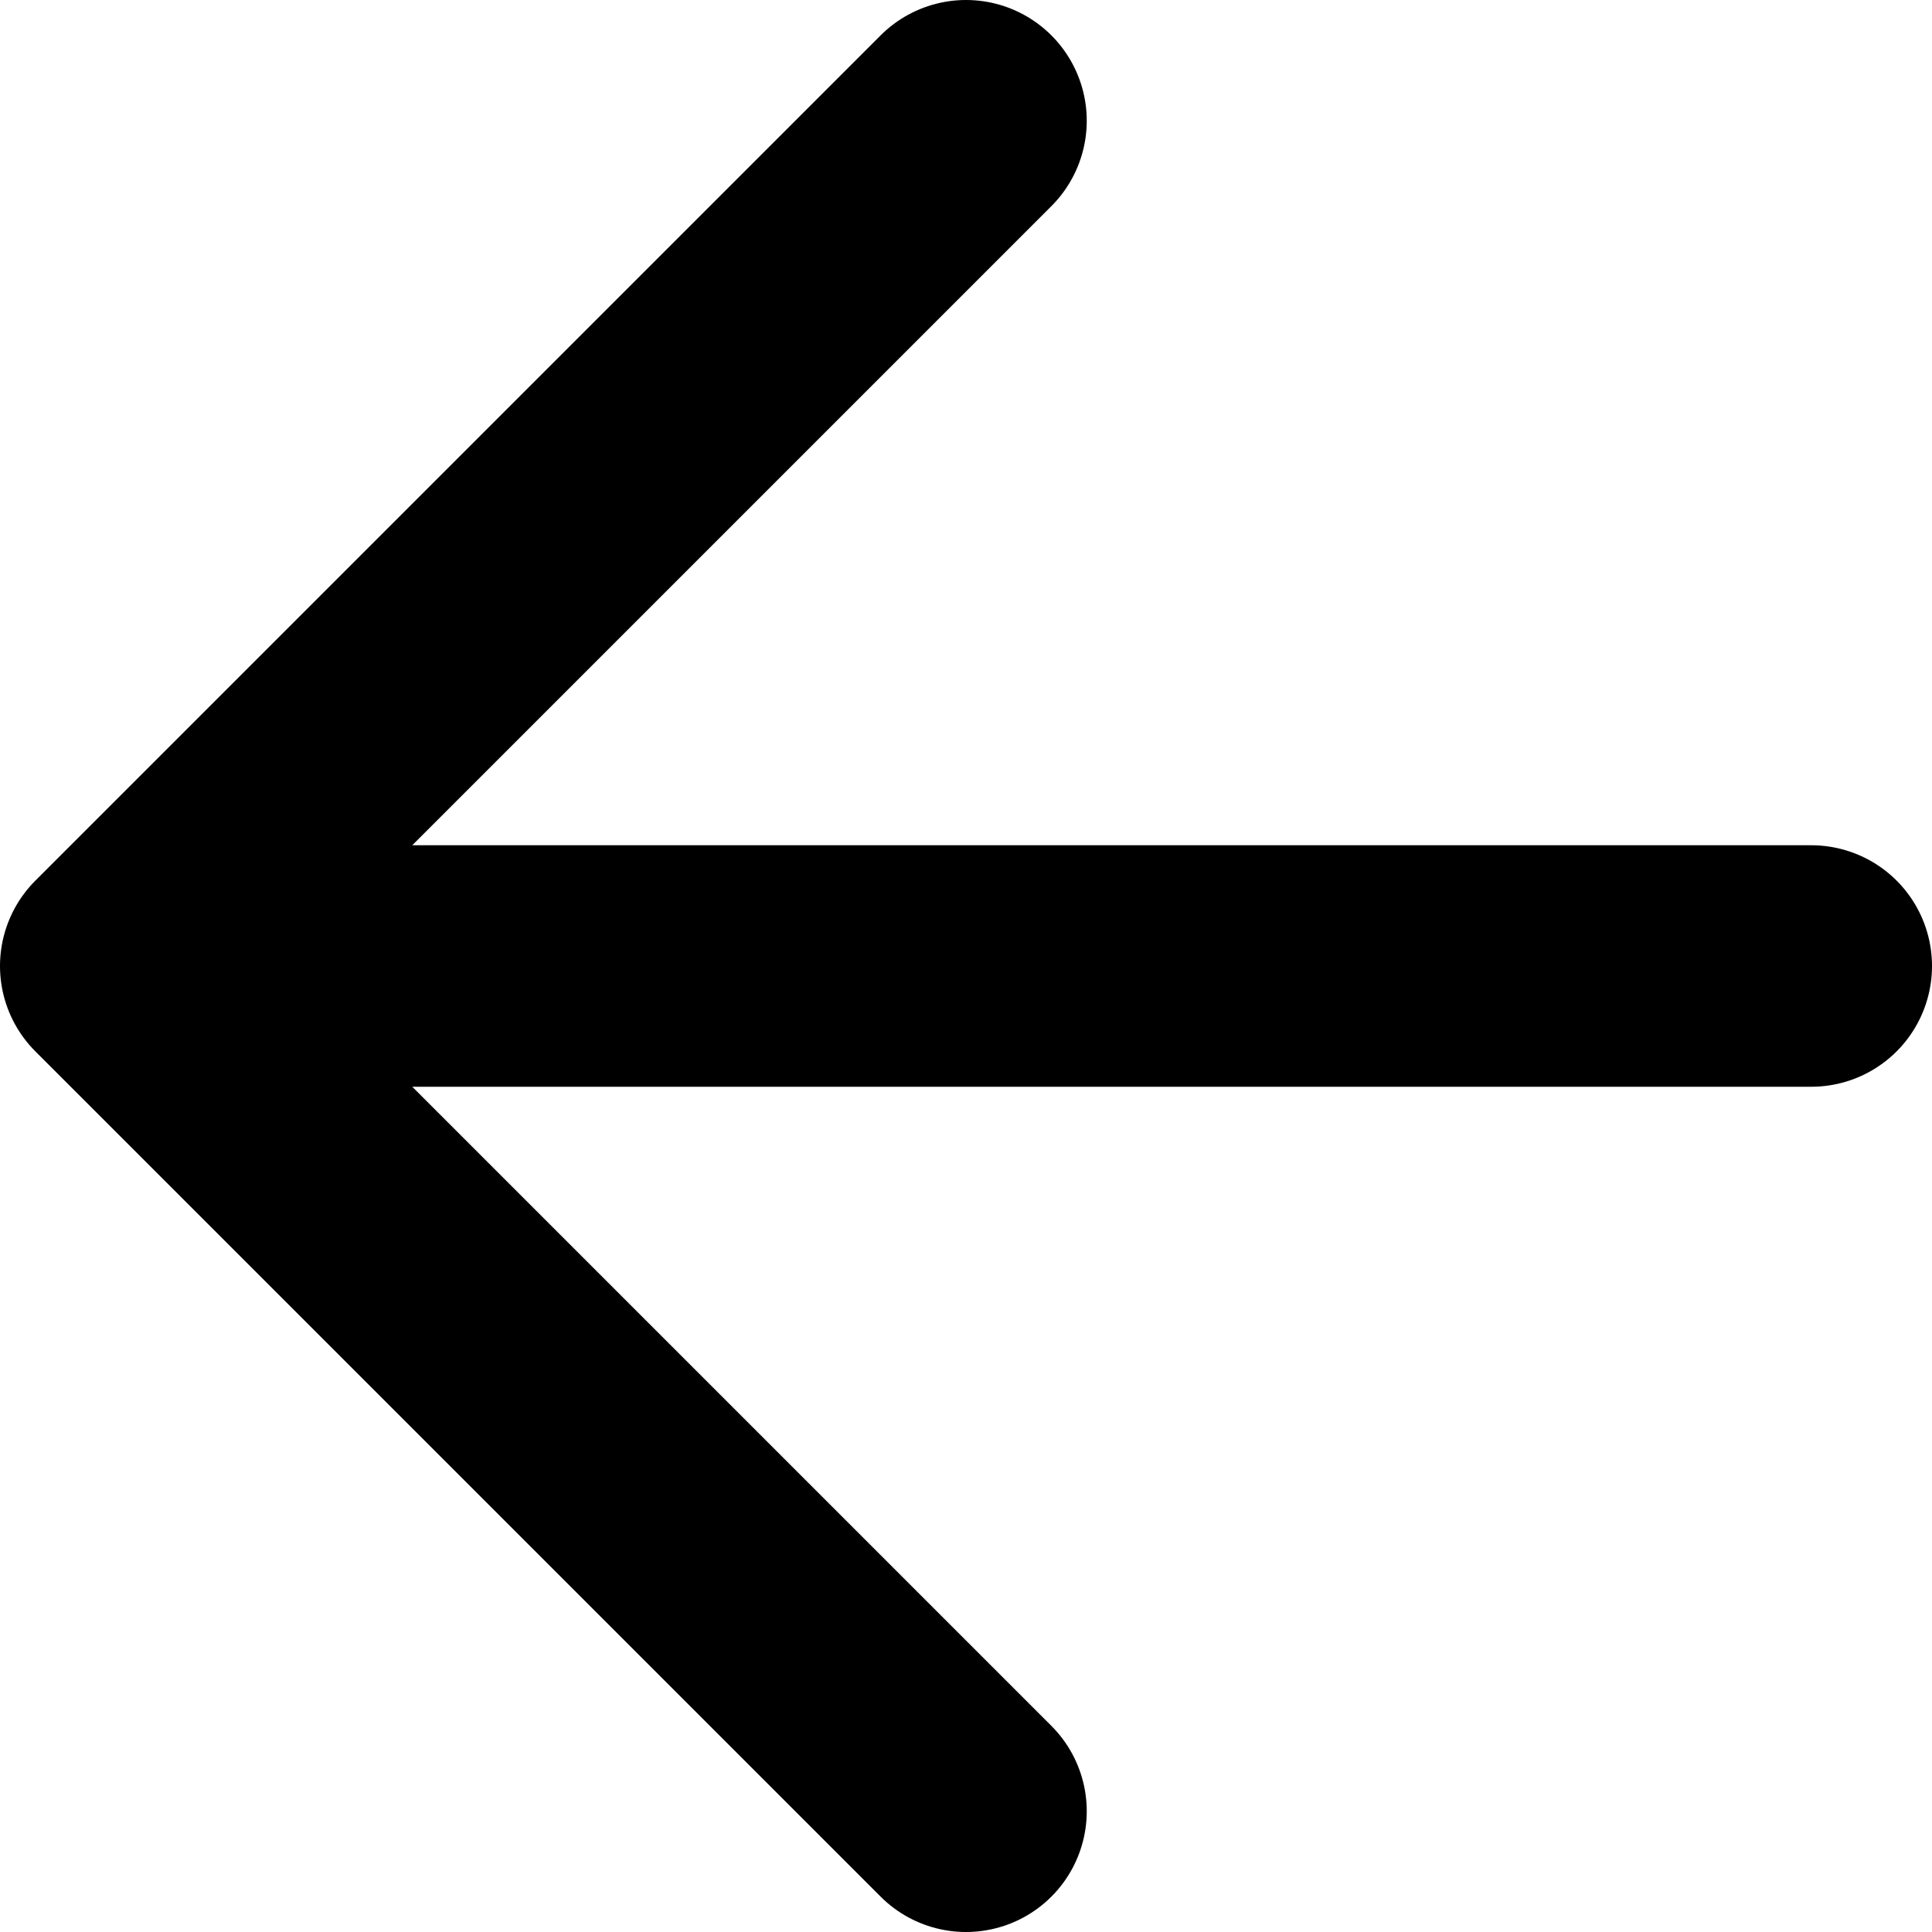
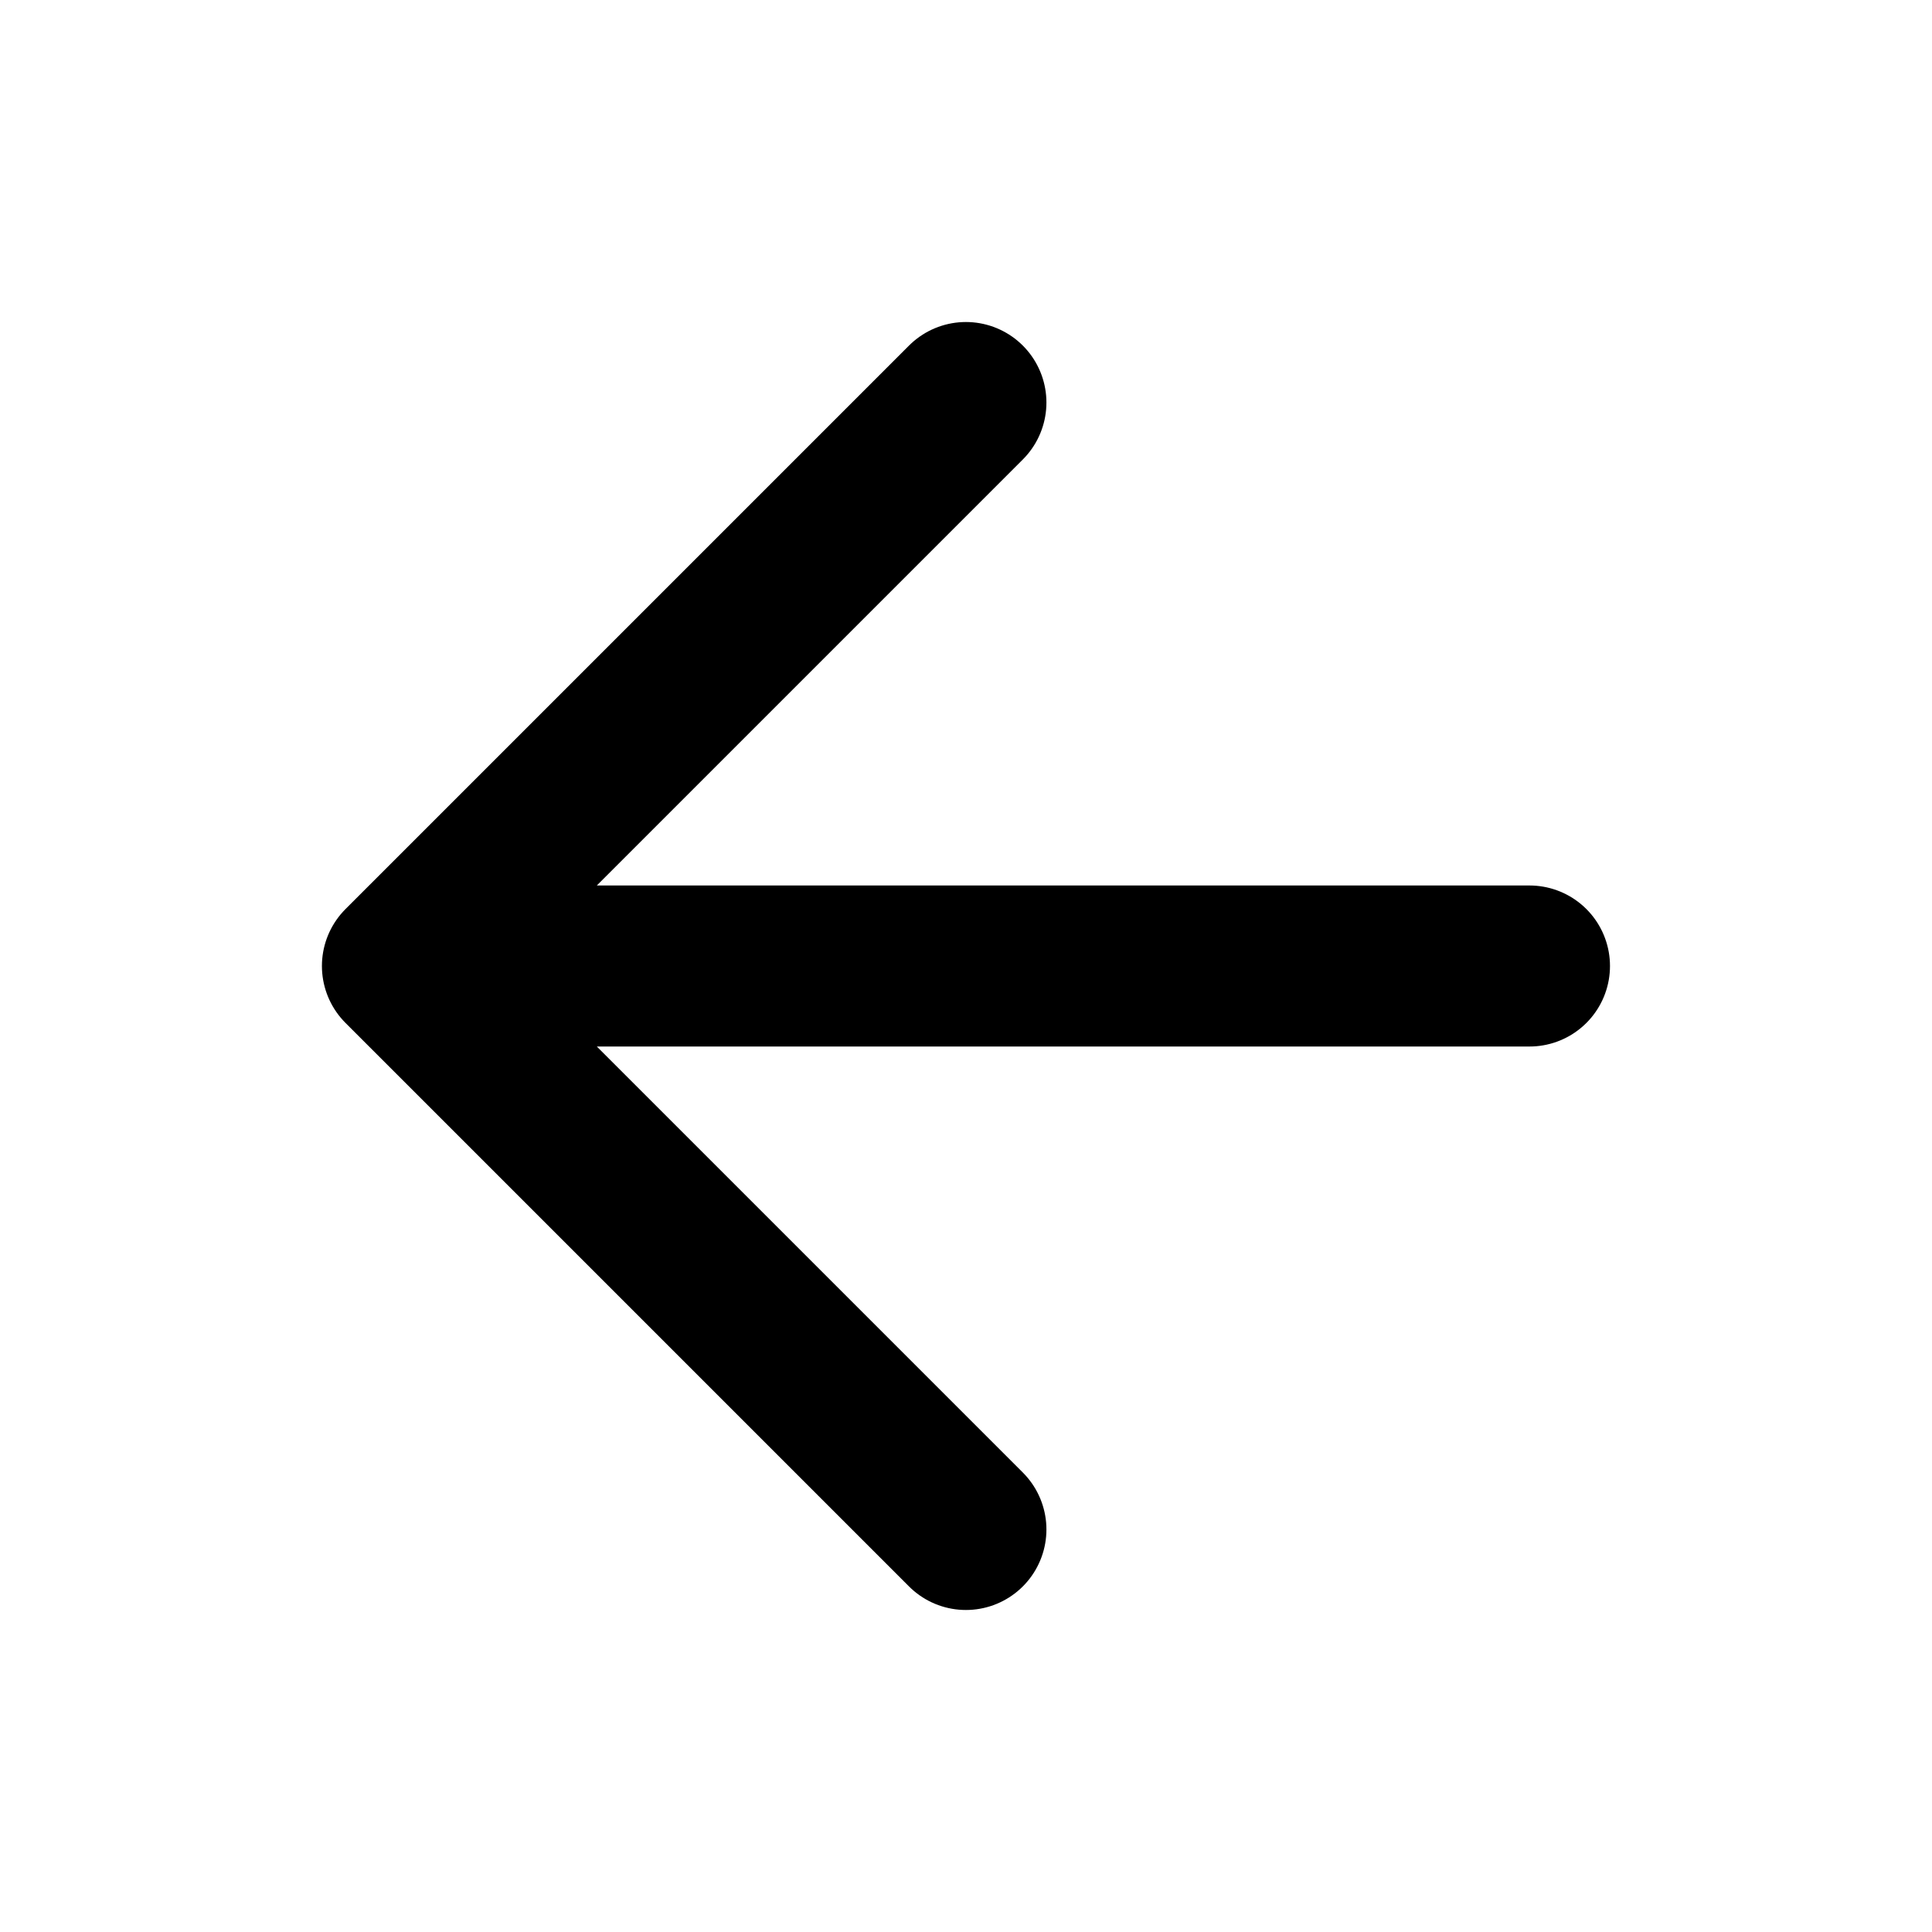
- <svg xmlns="http://www.w3.org/2000/svg" width="16" height="16" viewBox="0 0 16 16" fill="none">
-   <path d="M15 8H1M1 8L8 15M1 8L8 1" stroke="currentColor" stroke-width="2" stroke-linecap="round" stroke-linejoin="round" />
+ <svg xmlns="http://www.w3.org/2000/svg" width="20" height="20" viewBox="0 0 20 20" fill="none">
+   <path d="M15.833 10H4.166M4.166 10L9.999 15.833M4.166 10L9.999 4.167" stroke="currentColor" stroke-width="1.667" stroke-linecap="round" stroke-linejoin="round" />
</svg>
